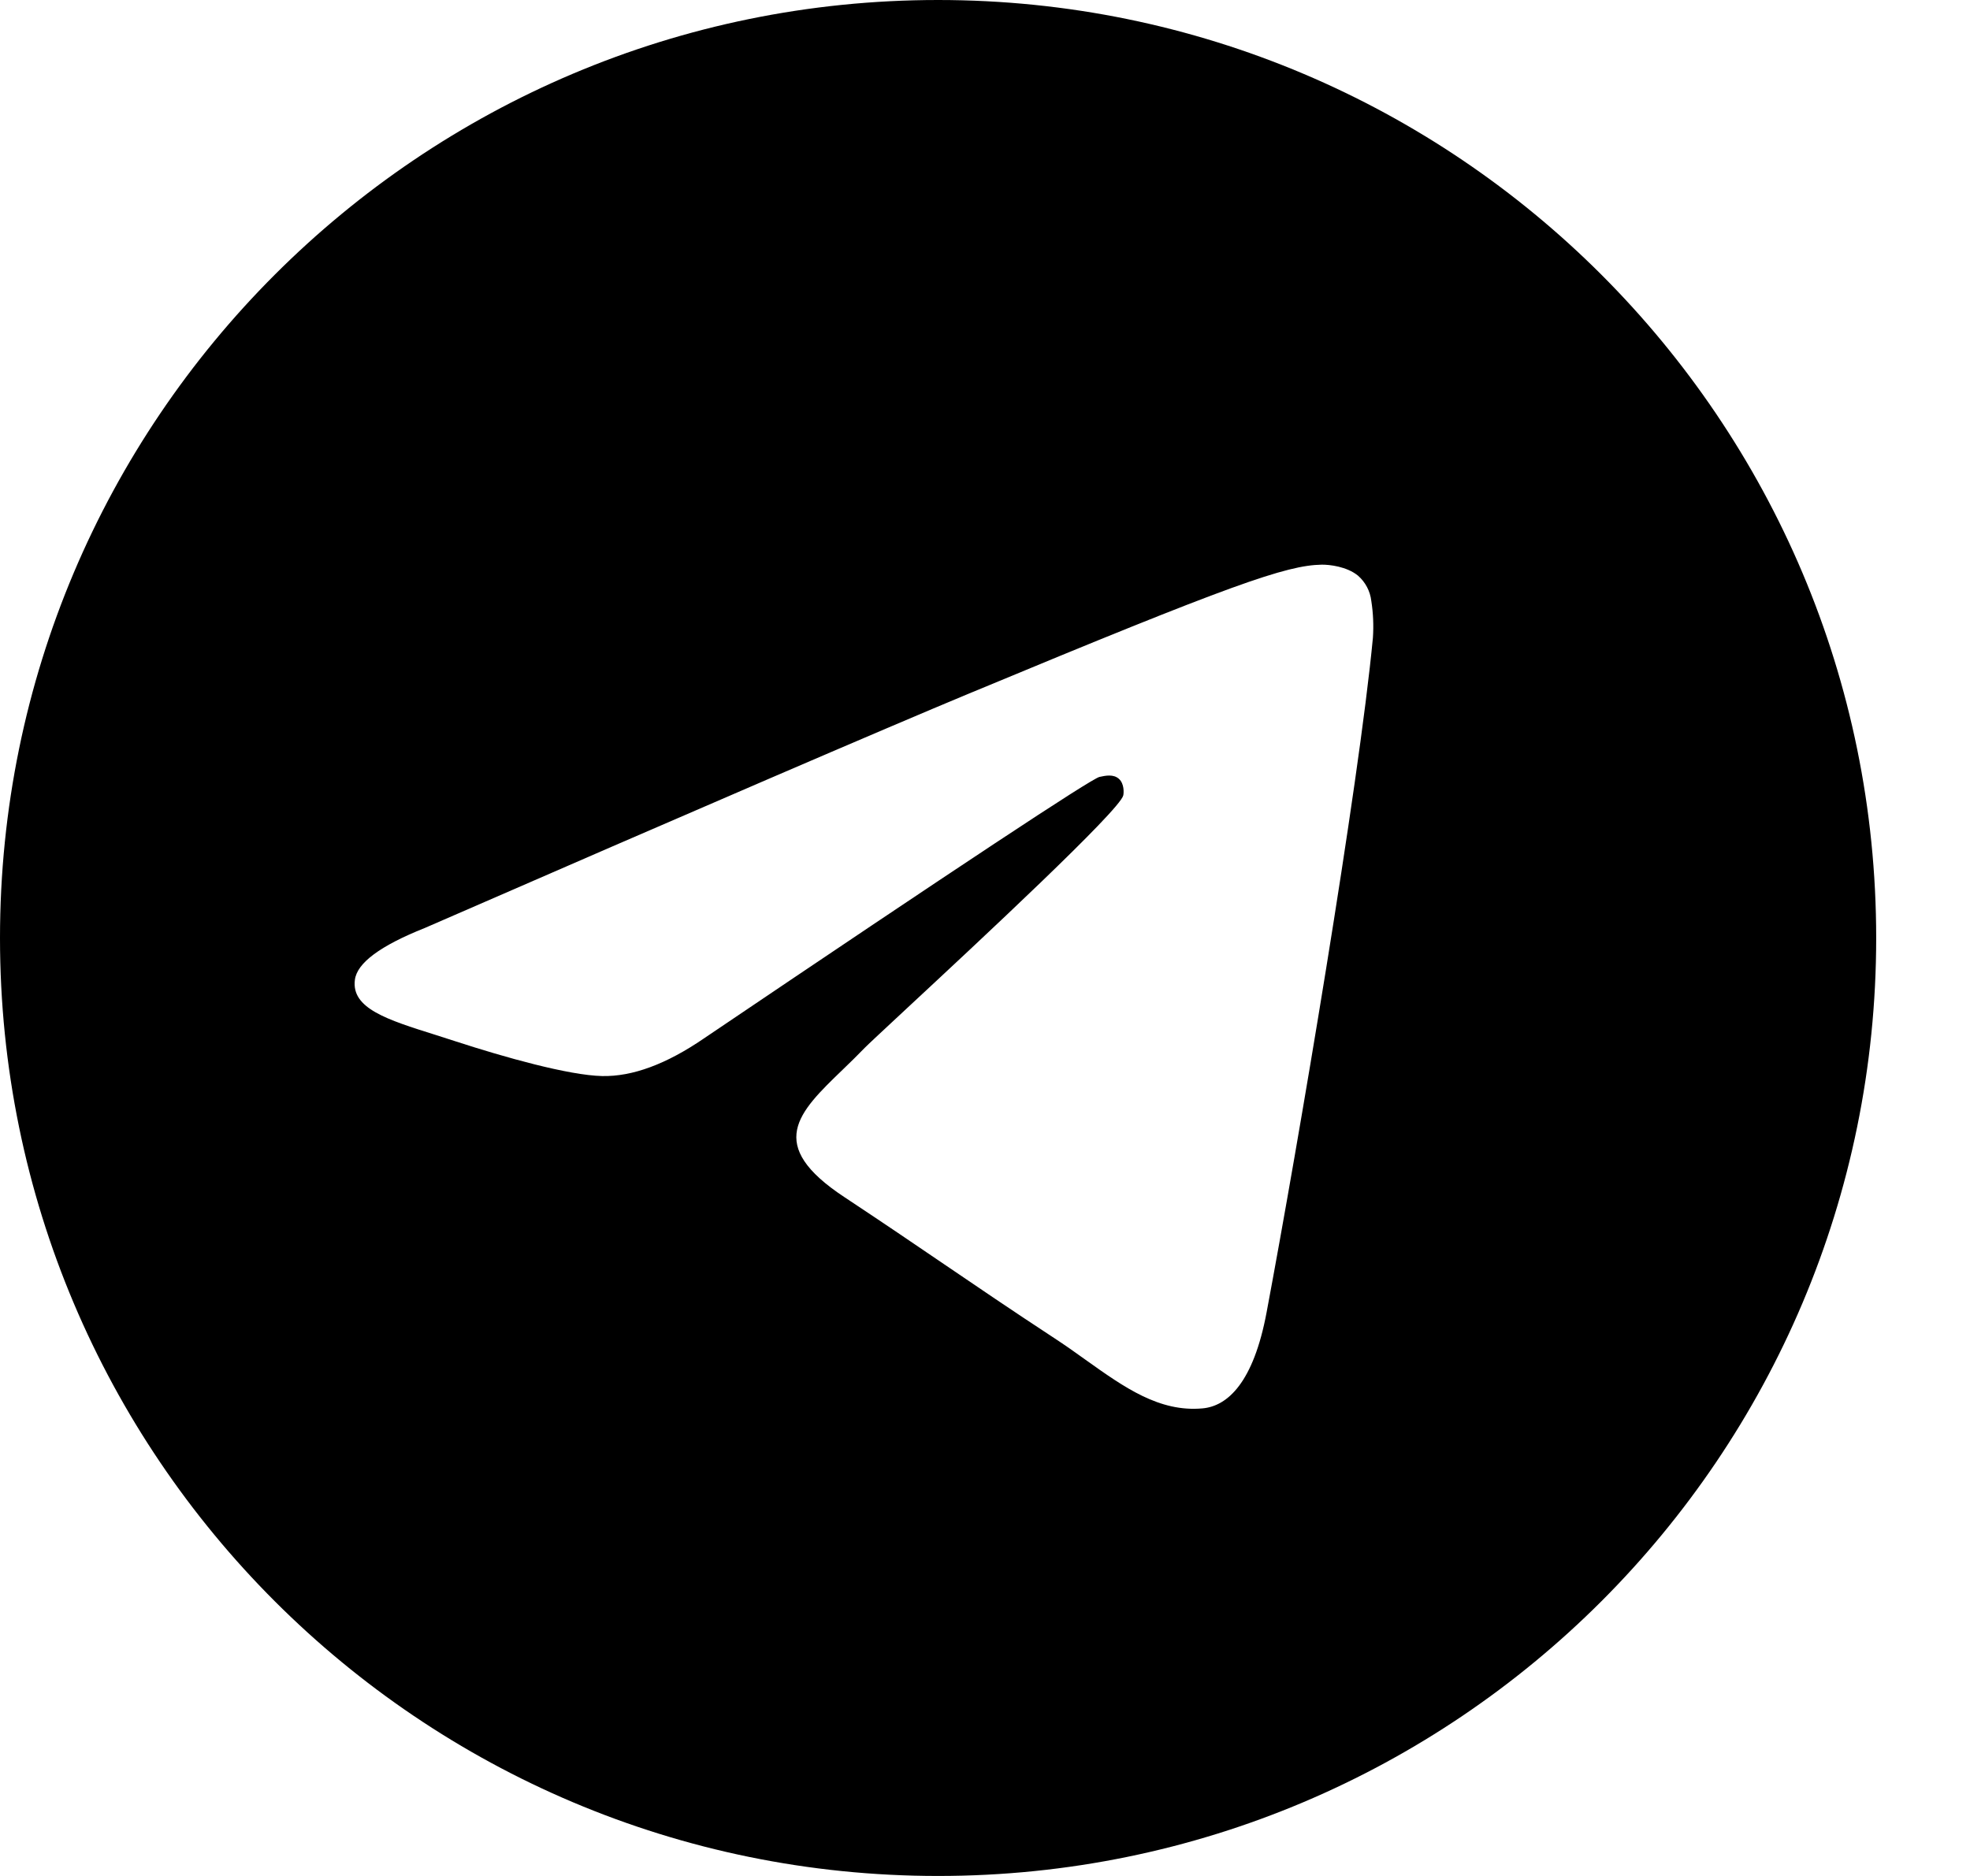
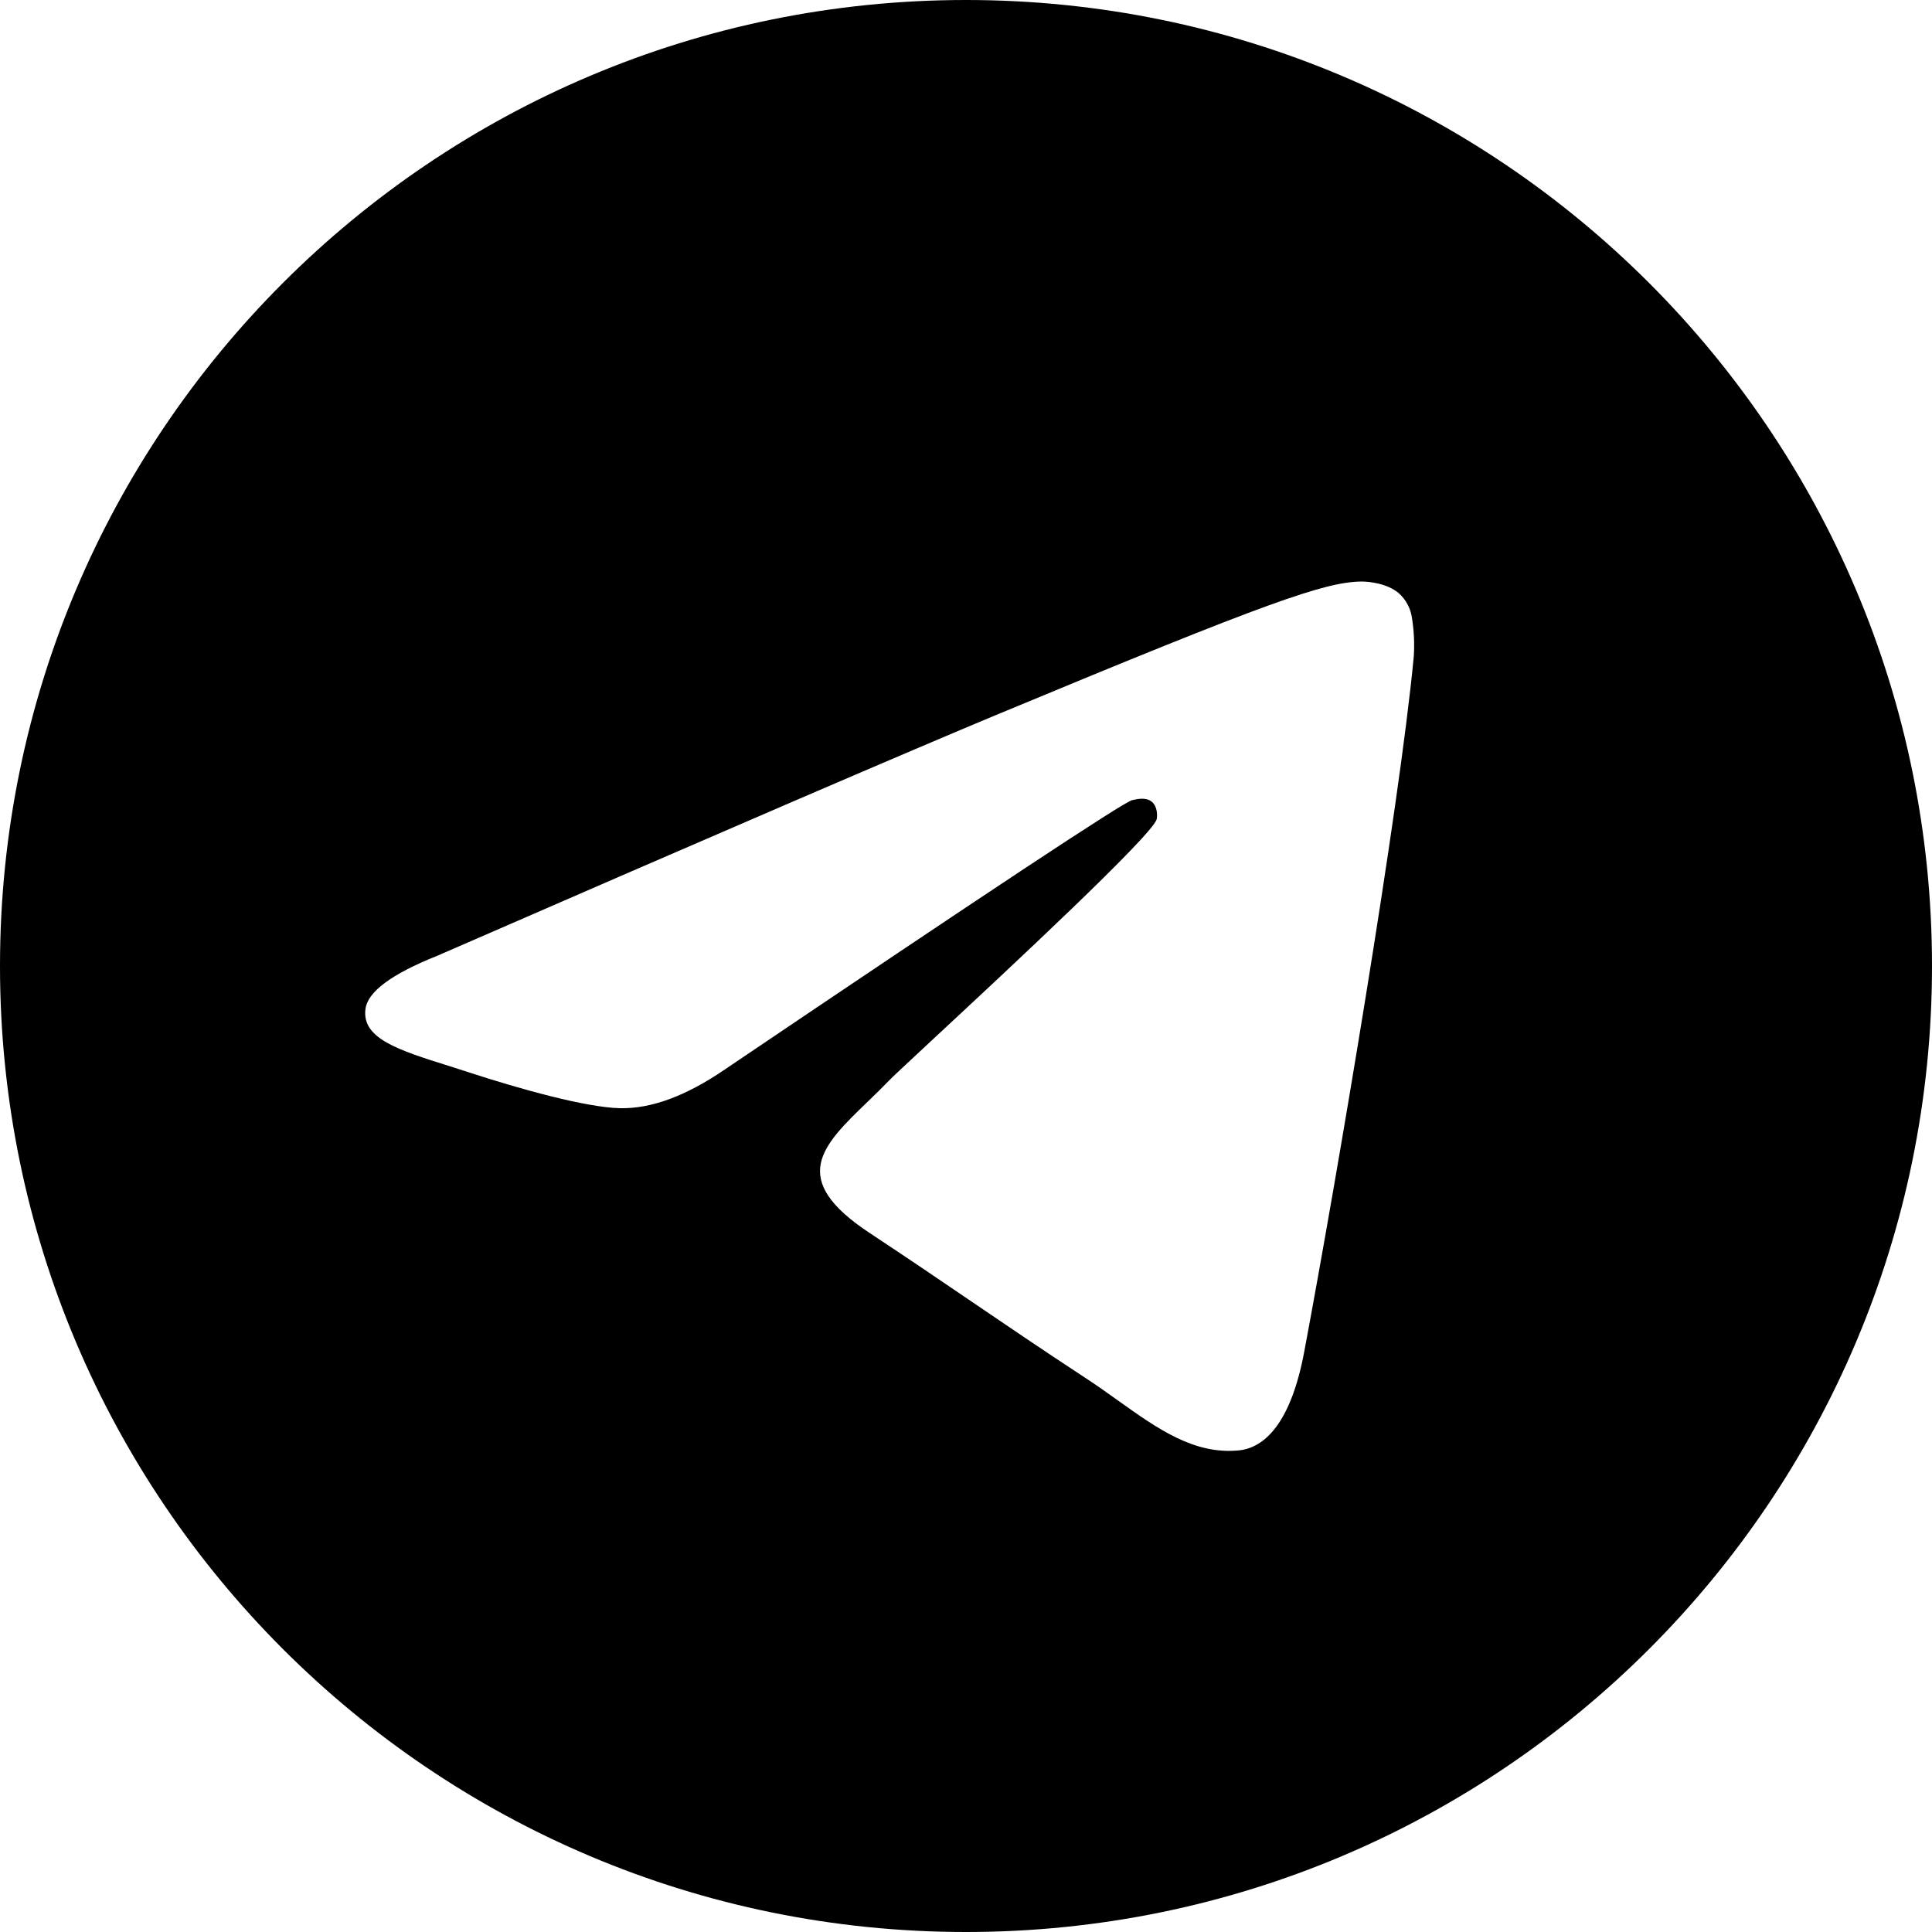
- <svg xmlns="http://www.w3.org/2000/svg" width="21" height="20">
+ <svg xmlns="http://www.w3.org/2000/svg" width="20" height="20" viewBox="0 0 20 20">
  <path fill-rule="evenodd" d="M20 10c0 5.523-4.477 10-10 10S0 15.523 0 10 4.477 0 10 0s10 4.477 10 10Zm-9.642-2.618c-.972.405-2.916 1.242-5.831 2.512-.474.189-.722.373-.744.553-.039.304.343.424.862.587l.218.07c.51.166 1.198.36 1.555.368.324.007.685-.127 1.084-.4 2.724-1.84 4.13-2.769 4.218-2.789.063-.014.149-.032.207.02.059.052.053.15.047.177-.038.16-1.534 1.552-2.308 2.271-.241.225-.413.384-.448.42a8.817 8.817 0 0 1-.235.233c-.474.457-.83.8.02 1.36.408.27.735.492 1.061.714.356.242.711.484 1.17.785.118.077.23.156.338.234.415.296.787.56 1.247.518.267-.024.543-.275.683-1.025.332-1.77.983-5.608 1.133-7.19a1.764 1.764 0 0 0-.017-.393.422.422 0 0 0-.142-.27c-.12-.098-.305-.118-.387-.117-.377.007-.954.207-3.73 1.362Z" clip-rule="evenodd" />
</svg>
